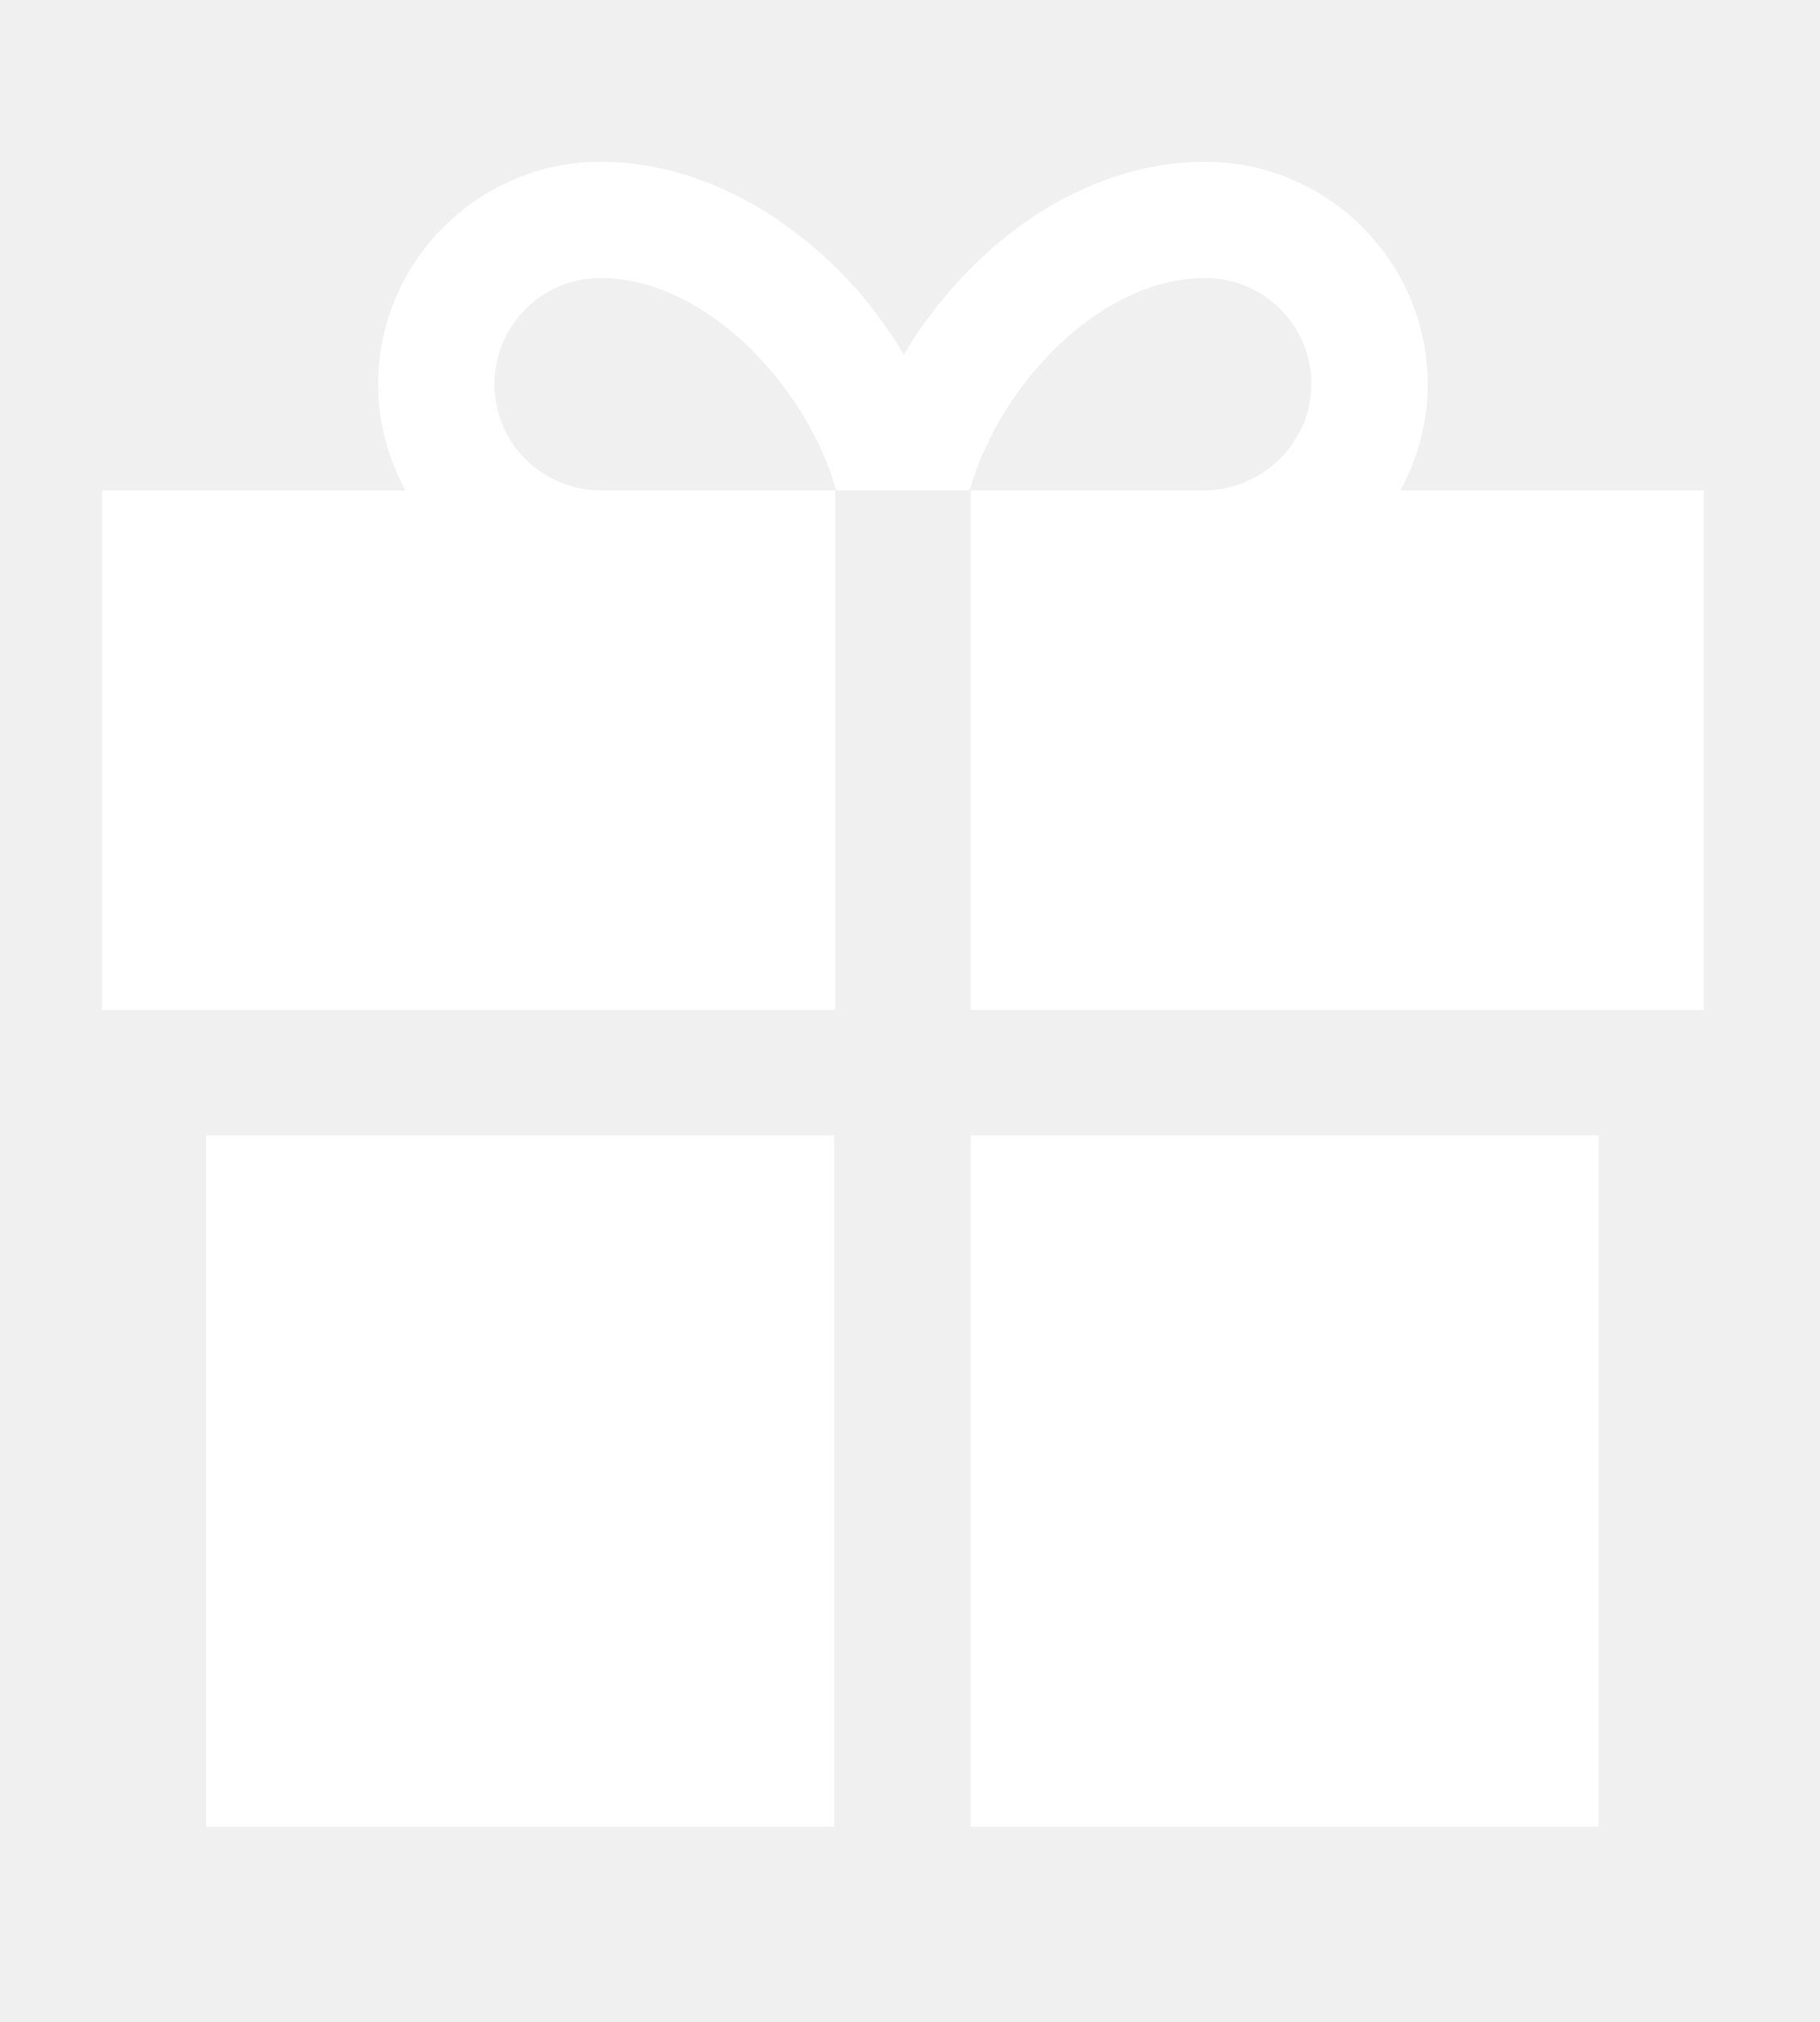
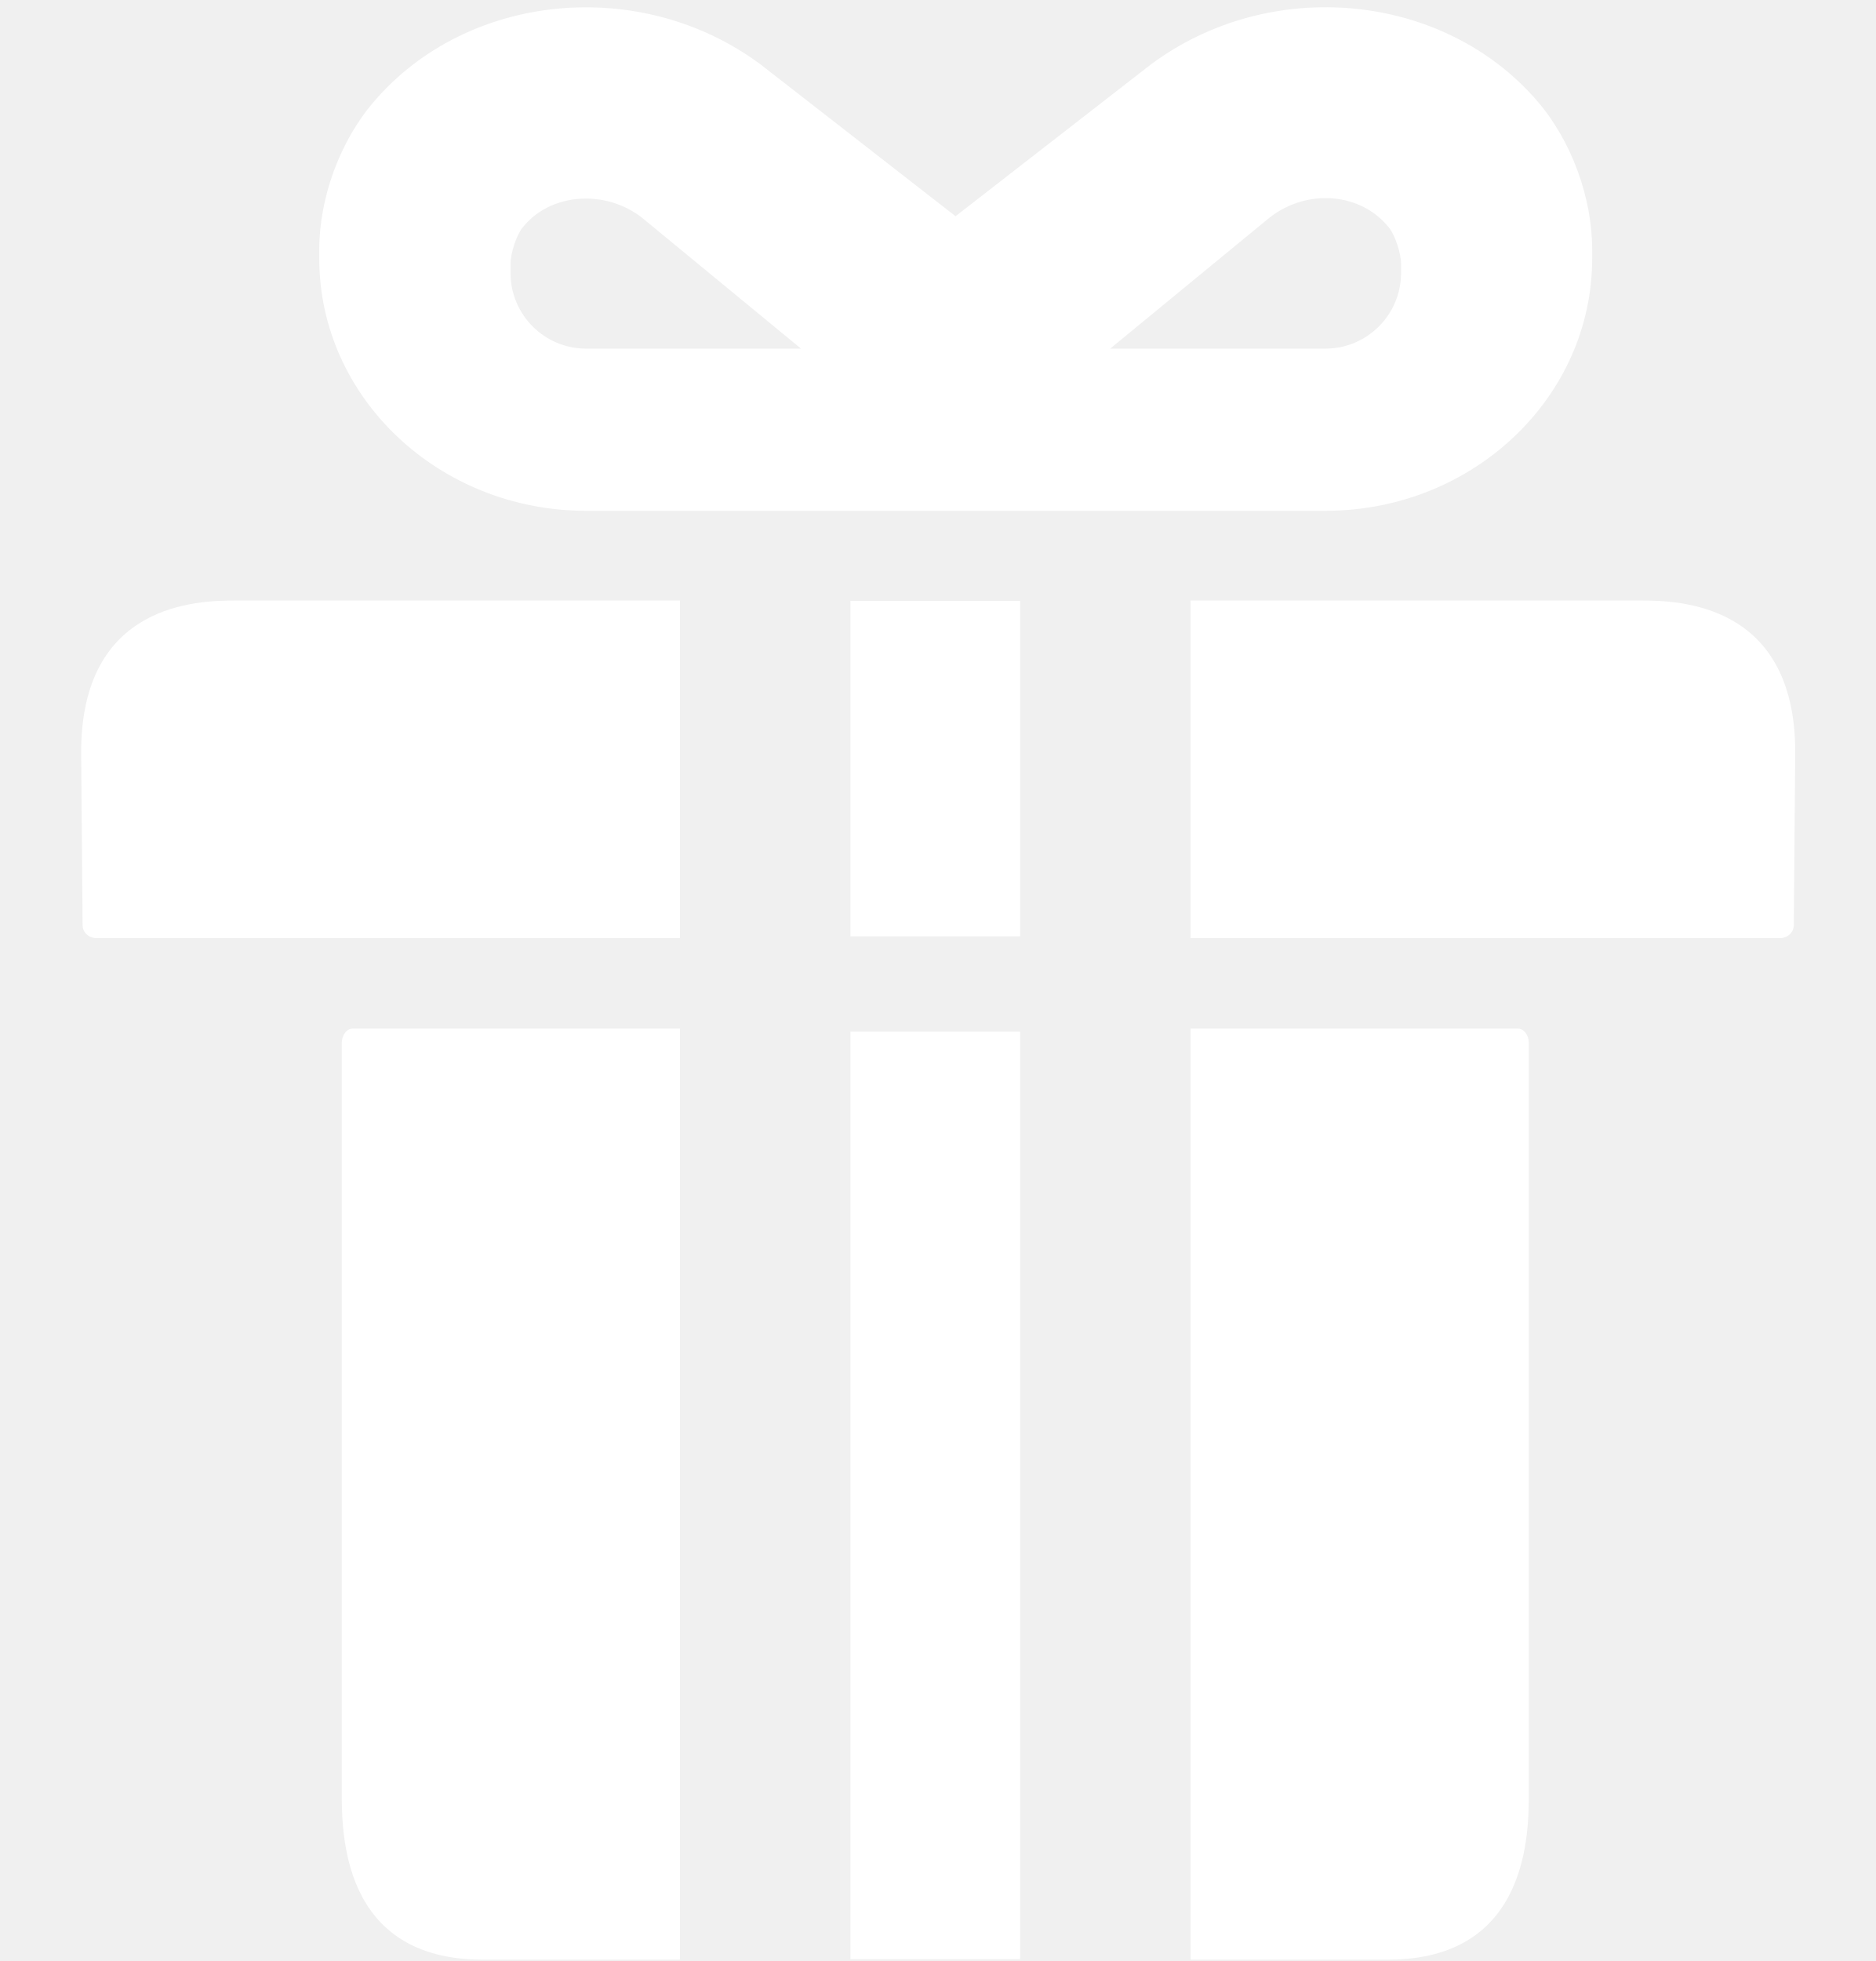
- <svg xmlns="http://www.w3.org/2000/svg" version="1.1" id="Layer_1" x="0px" y="0px" viewBox="0 0 180 200" style="enable-background:new 0 0 180 200;" xml:space="preserve">
-   <style type="text/css">
- 	.st0{fill:#fff;}
- </style>
-   <g id="icon---user-test">
-     <g id="Gift-offers-icon">
-       <g id="Layer_1_1_" transform="translate(10, 16)">
-         <rect id="Rectangle-path" x="86" y="96.3" class="st0" width="62.1" height="68.4" />
-         <rect id="Rectangle-path_1_" x="10.4" y="96.3" class="st0" width="62.1" height="68.4" />
-         <path id="Shape" class="st0" d="M128.5,32.5c1.7-3.1,2.7-6.7,2.7-10.5c0-12.1-9.9-22-22-22c-9,0-18.2,4.6-25.2,12.7     c-1.7,2-3.3,4.1-4.6,6.4c-1.3-2.2-2.9-4.4-4.6-6.4C67.6,4.6,58.4,0,49.4,0c-12.1,0-22,9.9-22,22c0,3.8,1,7.4,2.7,10.5h-30v51.4     h72.5V32.5H86v51.4h72.5V32.5H128.5z M49.4,32.5c-5.8,0-10.5-4.7-10.5-10.5s4.7-10.5,10.5-10.5c10.4,0,20.4,10.7,23.3,21     L49.4,32.5L49.4,32.5z M109.1,32.5H85.9c2.9-10.3,12.8-21,23.3-21c5.8,0,10.5,4.7,10.5,10.5C119.7,27.7,114.9,32.5,109.1,32.5z" />
-       </g>
-     </g>
-   </g>
+ <svg xmlns="http://www.w3.org/2000/svg" width="22px" height="23px" viewBox="0 0 22 23" version="1.1">
+   <path d="M 17.804 12.064 C 17.876 12.064 17.934 12.139 17.934 12.236 L 17.934 21.009 C 17.934 21.485 17.942 22.984 16.282 22.984 L 13.966 22.984 L 13.966 12.064 L 17.804 12.064 Z M 5.661 22.984 C 4.001 22.984 4.009 21.485 4.009 21.009 L 4.009 12.236 C 4.009 12.139 4.067 12.064 4.139 12.064 L 7.976 12.064 L 7.976 22.984 L 5.661 22.984 Z M 0.969 10.851 L 0.952 8.823 C 0.952 7.071 2.32 7.043 2.77 7.043 L 7.976 7.043 L 7.976 11.003 L 1.132 11.003 C 1.041 11.003 0.969 10.935 0.969 10.851 Z M 19.241 7.043 C 19.691 7.043 21.059 7.071 21.059 8.823 L 21.042 10.851 C 21.042 10.935 20.97 11.003 20.879 11.003 L 13.966 11.003 L 13.966 7.043 L 19.241 7.043 Z M 16.435 3.093 C 16.435 2.969 16.362 2.752 16.292 2.668 C 15.964 2.259 15.336 2.207 14.894 2.551 L 13.023 4.089 L 15.548 4.089 C 16.036 4.089 16.435 3.692 16.435 3.202 L 16.435 3.093 Z M 9.396 4.089 L 7.529 2.552 C 7.335 2.402 7.102 2.329 6.872 2.329 C 6.587 2.329 6.309 2.443 6.131 2.668 C 6.06 2.752 5.989 2.969 5.989 3.093 L 5.989 3.202 C 5.989 3.692 6.386 4.089 6.876 4.089 L 9.396 4.089 Z M 18.035 1.188 C 18.434 1.651 18.677 2.317 18.677 2.928 L 18.677 3.031 C 18.677 4.664 17.275 5.991 15.548 5.991 L 6.876 5.991 C 5.149 5.991 3.745 4.664 3.745 3.031 L 3.745 2.928 C 3.745 2.317 3.99 1.651 4.387 1.191 C 5.487 -0.093 7.523 -0.286 8.925 0.758 L 11.209 2.536 L 13.499 0.757 C 14.901 -0.287 16.935 -0.093 18.035 1.188 Z M 9.976 12.1 L 11.966 12.1 L 11.966 22.979 L 9.976 22.979 L 9.976 12.1 Z M 9.976 7.047 L 11.966 7.047 L 11.966 10.982 L 9.976 10.982 L 9.976 7.047 Z" id="Rectangle-Copy" fill="#fff" stroke="none" stroke-width="1" fill-rule="evenodd" />
</svg>
